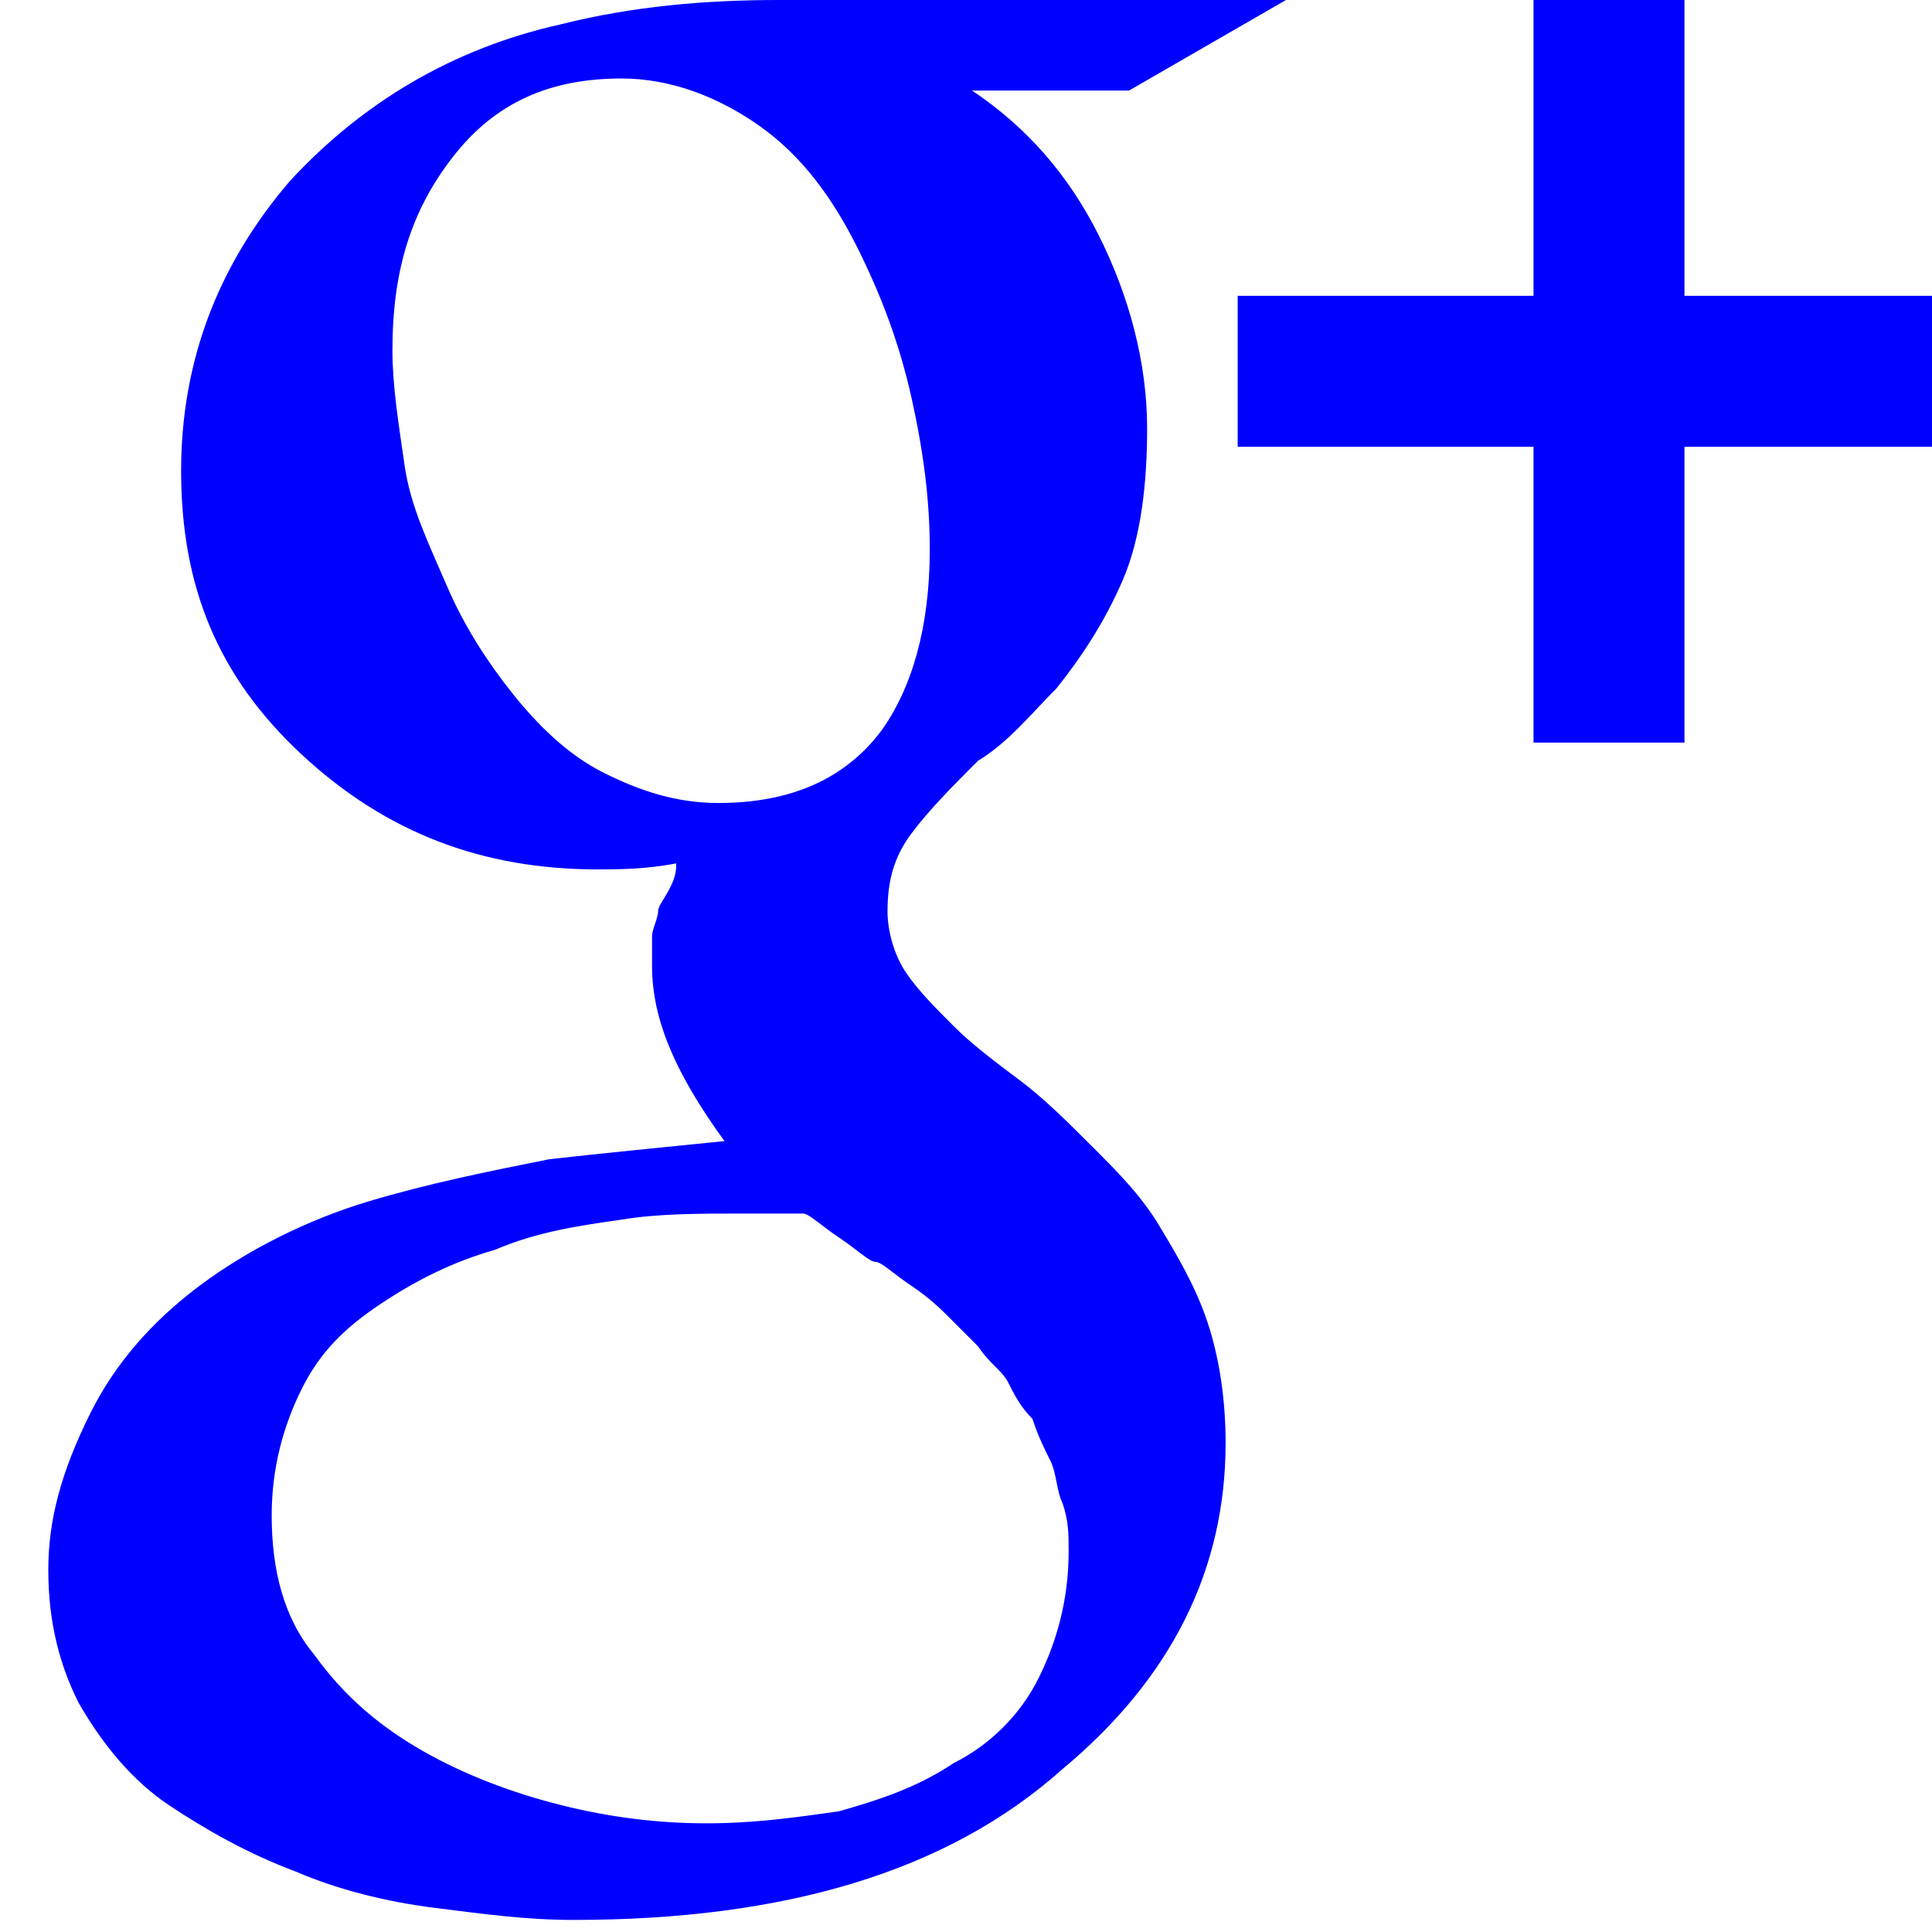
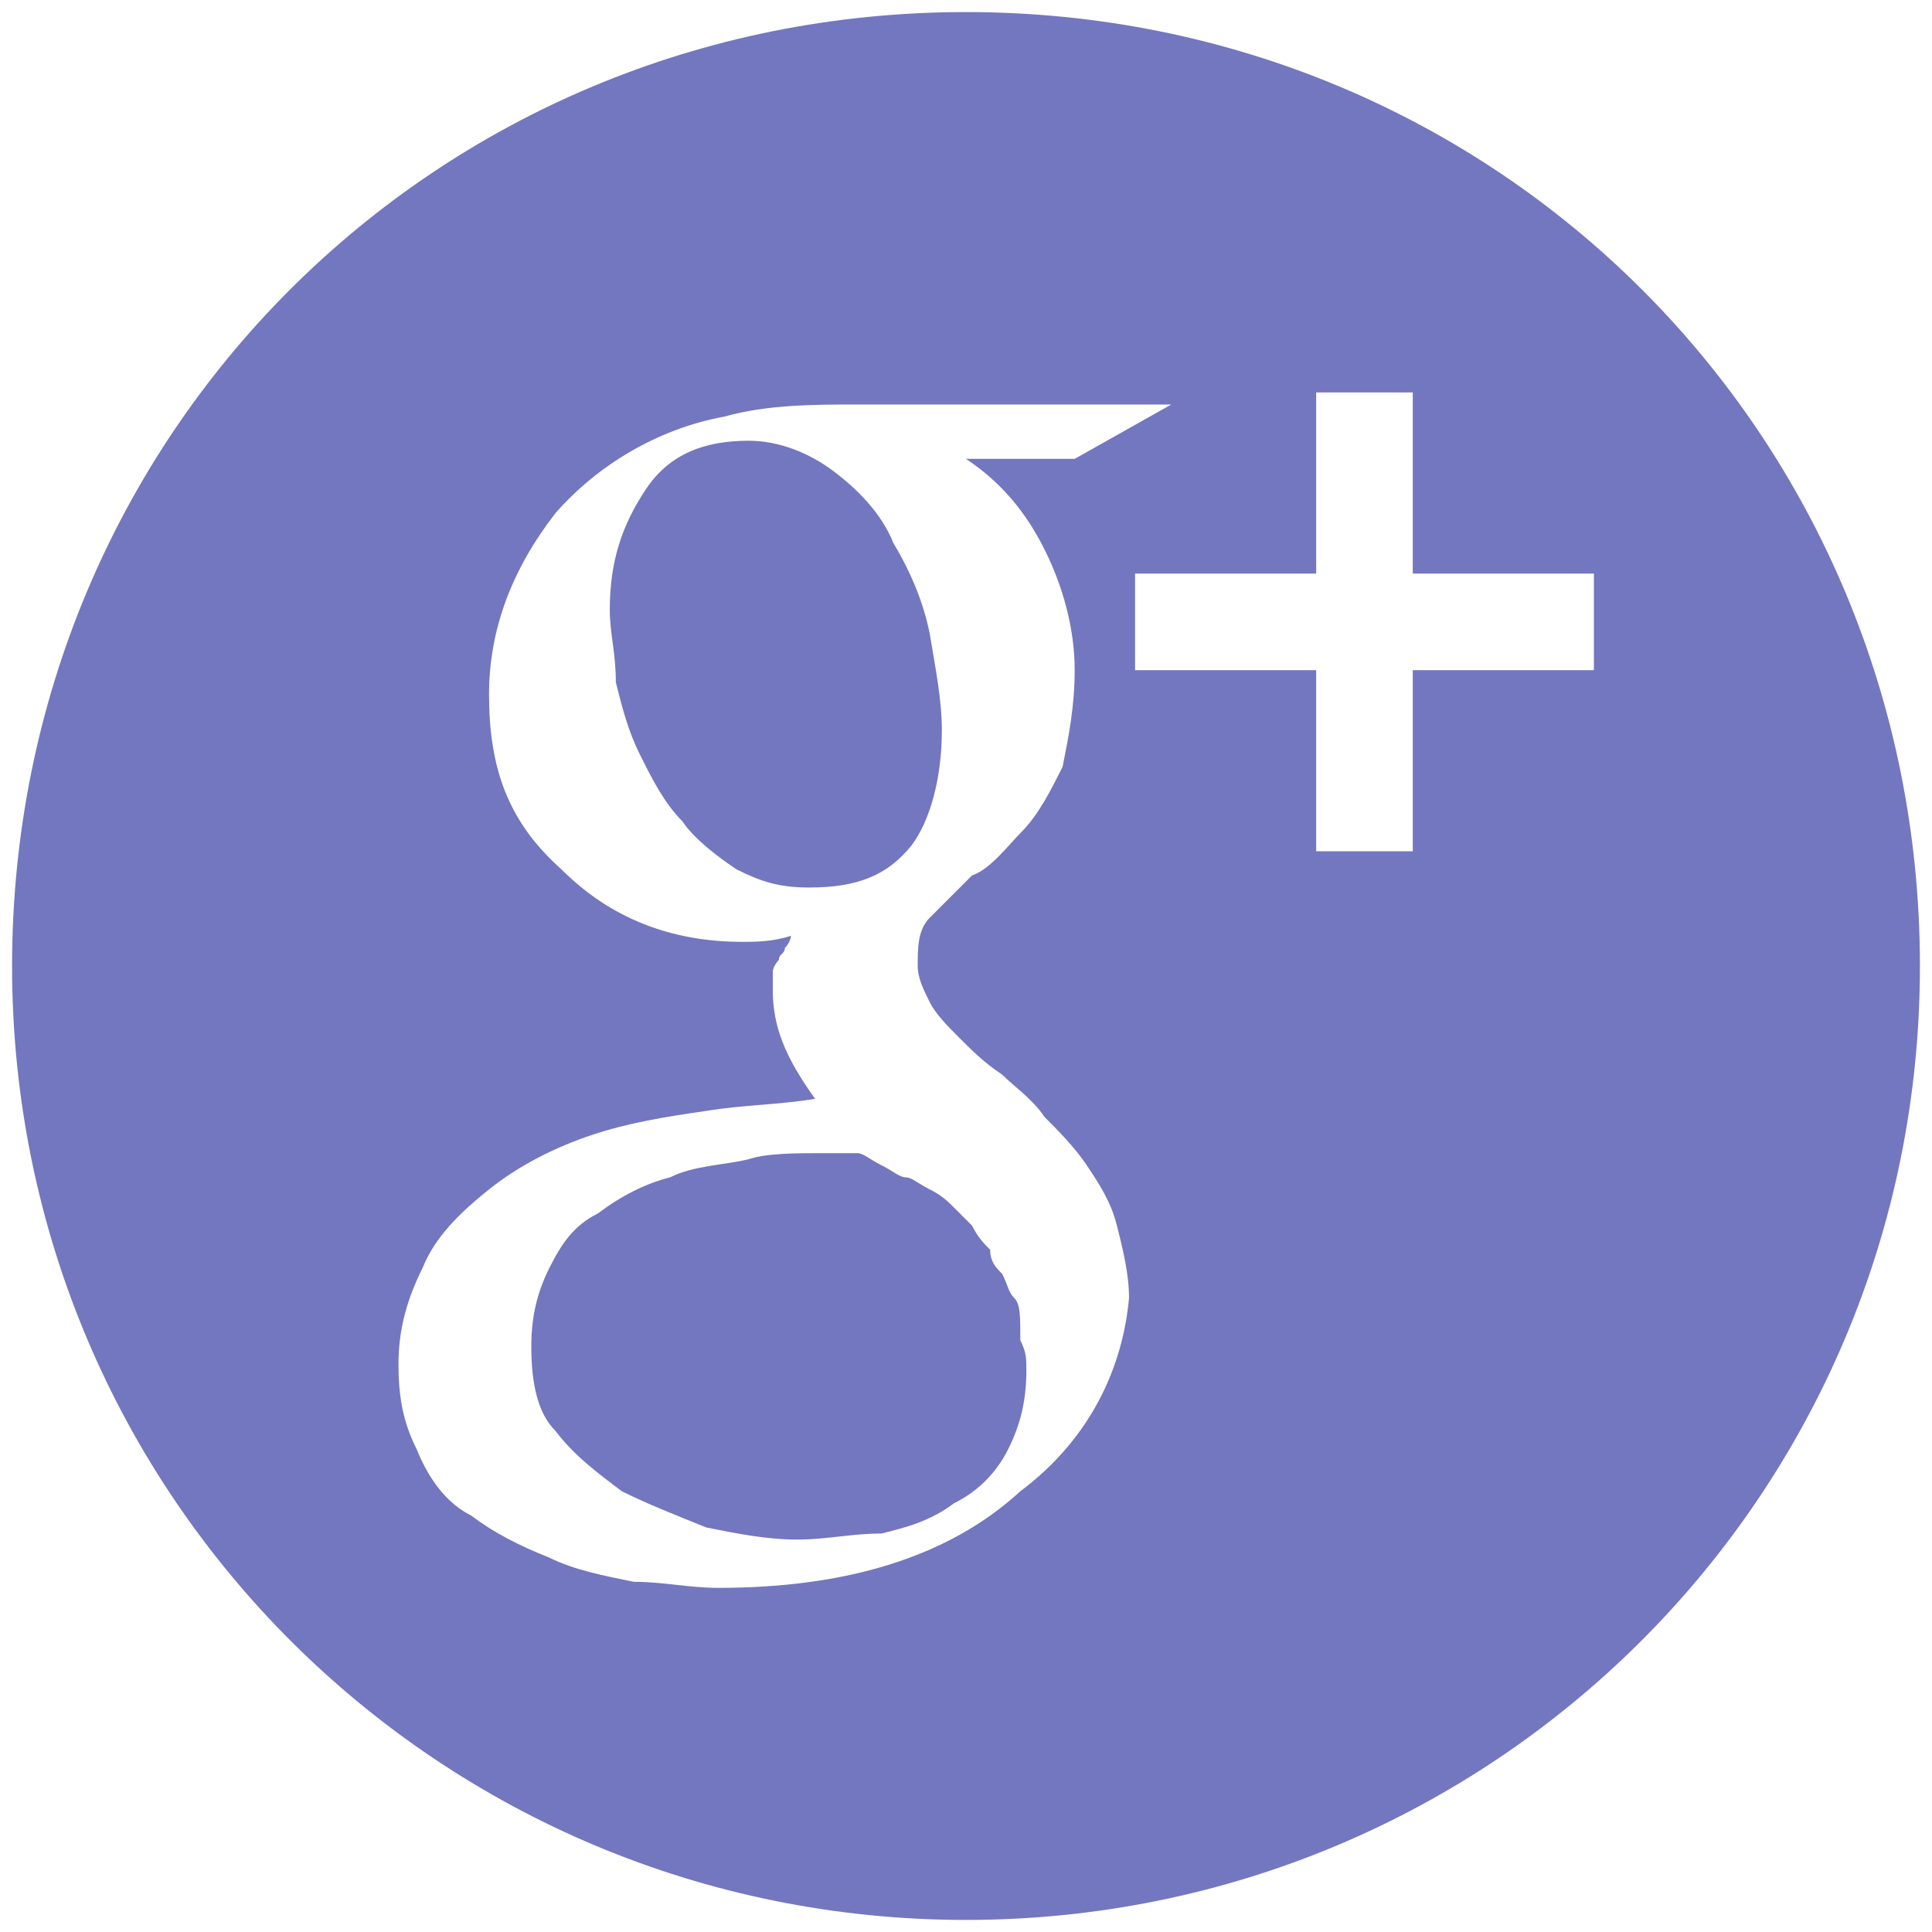
- <svg xmlns="http://www.w3.org/2000/svg" version="1.1" id="Layer_1" x="0px" y="0px" viewBox="0 0 32 32" style="enable-background:new 0 0 32 32;" xml:space="preserve">
-   <path fill="blue" d="M17.7,25.7c0-0.3,0-0.5-0.1-0.8c-0.1-0.2-0.1-0.5-0.2-0.7c-0.1-0.2-0.2-0.4-0.3-0.7c-0.2-0.2-0.3-0.4-0.4-0.6  c-0.1-0.2-0.3-0.3-0.5-0.6c-0.2-0.2-0.4-0.4-0.5-0.5c-0.1-0.1-0.3-0.3-0.6-0.5c-0.3-0.2-0.5-0.4-0.6-0.4s-0.3-0.2-0.6-0.4  c-0.3-0.2-0.5-0.4-0.6-0.4c-0.2,0-0.5,0-1,0c-0.7,0-1.4,0-2,0.1c-0.7,0.1-1.4,0.2-2.1,0.5c-0.7,0.2-1.3,0.5-1.9,0.9s-1,0.8-1.3,1.4  c-0.3,0.6-0.5,1.3-0.5,2.1c0,0.9,0.2,1.7,0.7,2.3c0.5,0.7,1.1,1.2,1.8,1.6s1.5,0.7,2.3,0.9s1.6,0.3,2.4,0.3c0.8,0,1.5-0.1,2.2-0.2  c0.7-0.2,1.3-0.4,1.9-0.8c0.6-0.3,1.1-0.8,1.4-1.4C17.5,27.2,17.7,26.5,17.7,25.7z M15.4,9.1c0-0.8-0.1-1.6-0.3-2.5  c-0.2-0.9-0.5-1.7-0.9-2.5c-0.4-0.8-0.9-1.5-1.6-2c-0.7-0.5-1.5-0.8-2.3-0.8c-1.2,0-2.1,0.4-2.8,1.3c-0.7,0.9-1,1.9-1,3.2  c0,0.6,0.1,1.2,0.2,1.9c0.1,0.7,0.4,1.3,0.7,2c0.3,0.7,0.7,1.3,1.1,1.8c0.4,0.5,0.9,1,1.5,1.3c0.6,0.3,1.2,0.5,1.9,0.5  c1.2,0,2.1-0.4,2.7-1.2C15.1,11.4,15.4,10.4,15.4,9.1z M12.9,0h8.4l-2.6,1.5h-2.6c0.9,0.6,1.6,1.4,2.1,2.4s0.8,2.1,0.8,3.2  c0,0.9-0.1,1.8-0.4,2.5c-0.3,0.7-0.7,1.3-1.1,1.8c-0.4,0.4-0.8,0.9-1.3,1.2c-0.4,0.4-0.8,0.8-1.1,1.2c-0.3,0.4-0.4,0.8-0.4,1.3  c0,0.3,0.1,0.7,0.3,1c0.2,0.3,0.5,0.6,0.8,0.9c0.3,0.3,0.7,0.6,1.1,0.9c0.4,0.3,0.8,0.7,1.2,1.1c0.4,0.4,0.8,0.8,1.1,1.3  c0.3,0.5,0.6,1,0.8,1.6c0.2,0.6,0.3,1.3,0.3,2c0,2.1-0.9,3.9-2.7,5.4c-1.9,1.7-4.6,2.5-8.1,2.5c-0.8,0-1.5-0.1-2.3-0.2  c-0.8-0.1-1.6-0.3-2.3-0.6c-0.8-0.3-1.5-0.7-2.1-1.1c-0.6-0.4-1.1-1-1.5-1.7C1,27.6,0.8,26.9,0.8,26c0-0.8,0.2-1.6,0.7-2.6  c0.4-0.8,1-1.5,1.8-2.1c0.8-0.6,1.8-1.1,2.8-1.4c1-0.3,2-0.5,3-0.7c0.9-0.1,1.9-0.2,2.9-0.3c-0.8-1.1-1.2-2-1.2-2.9  c0-0.2,0-0.3,0-0.5c0-0.1,0.1-0.3,0.1-0.4c0-0.1,0.1-0.2,0.2-0.4c0.1-0.2,0.1-0.3,0.1-0.4c-0.5,0.1-1,0.1-1.3,0.1  c-1.9,0-3.5-0.6-4.9-1.9c-1.4-1.3-2-2.8-2-4.7c0-1.8,0.6-3.4,1.8-4.8C6,1.7,7.5,0.8,9.3,0.4C10.5,0.1,11.7,0,12.9,0z M32.8,4.9v2.5  h-4.9v4.9h-2.5V7.4h-4.9V4.9h4.9V0h2.5v4.9H32.8z" />
+ <svg xmlns="http://www.w3.org/2000/svg" version="1.1" id="Layer_3" x="0px" y="0px" viewBox="0 0 32 32" style="enable-background:new 0 0 32 32;" xml:space="preserve">
+   <style type="text/css">
+ 	.st0{fill:#7377BF;}
+ </style>
+   <g>
+     <path class="st0" d="M16.8,21.5c-0.1-0.1-0.1-0.2-0.2-0.4c-0.1-0.1-0.2-0.2-0.2-0.4c-0.1-0.1-0.2-0.2-0.3-0.4   c-0.1-0.1-0.2-0.2-0.3-0.3c-0.1-0.1-0.2-0.2-0.4-0.3c-0.2-0.1-0.3-0.2-0.4-0.2c-0.1,0-0.2-0.1-0.4-0.2c-0.2-0.1-0.3-0.2-0.4-0.2   c-0.1,0-0.3,0-0.6,0c-0.4,0-0.9,0-1.2,0.1c-0.4,0.1-0.9,0.1-1.3,0.3c-0.4,0.1-0.8,0.3-1.2,0.6c-0.4,0.2-0.6,0.5-0.8,0.9   c-0.2,0.4-0.3,0.8-0.3,1.3c0,0.6,0.1,1.1,0.4,1.4c0.3,0.4,0.7,0.7,1.1,1c0.4,0.2,0.9,0.4,1.4,0.6c0.5,0.1,1,0.2,1.5,0.2   c0.5,0,0.9-0.1,1.4-0.1c0.4-0.1,0.8-0.2,1.2-0.5c0.4-0.2,0.7-0.5,0.9-0.9c0.2-0.4,0.3-0.8,0.3-1.3c0-0.2,0-0.3-0.1-0.5   C16.9,21.8,16.9,21.6,16.8,21.5z" />
+     <path class="st0" d="M15.1,14c0.3-0.4,0.5-1.1,0.5-1.9c0-0.5-0.1-1-0.2-1.6C15.3,10,15.1,9.5,14.8,9c-0.2-0.5-0.6-0.9-1-1.2   c-0.4-0.3-0.9-0.5-1.4-0.5c-0.7,0-1.3,0.2-1.7,0.8c-0.4,0.6-0.6,1.2-0.6,2c0,0.4,0.1,0.7,0.1,1.2c0.1,0.4,0.2,0.8,0.4,1.2   c0.2,0.4,0.4,0.8,0.7,1.1c0.2,0.3,0.6,0.6,0.9,0.8c0.4,0.2,0.7,0.3,1.2,0.3C14.2,14.7,14.7,14.5,15.1,14z" />
+     <path class="st0" d="M16,0.2C7.2,0.2,0.2,7.2,0.2,16c0,8.8,7.1,15.8,15.8,15.8S31.8,24.8,31.8,16C31.8,7.2,24.8,0.2,16,0.2z    M16.9,24.7c-1.2,1.1-2.9,1.6-5,1.6c-0.5,0-0.9-0.1-1.4-0.1c-0.5-0.1-1-0.2-1.4-0.4c-0.5-0.2-0.9-0.4-1.3-0.7   c-0.4-0.2-0.7-0.6-0.9-1.1c-0.2-0.4-0.3-0.8-0.3-1.4c0-0.5,0.1-1,0.4-1.6c0.2-0.5,0.6-0.9,1.1-1.3c0.5-0.4,1.1-0.7,1.7-0.9   c0.6-0.2,1.2-0.3,1.9-0.4c0.6-0.1,1.2-0.1,1.8-0.2c-0.5-0.7-0.7-1.2-0.7-1.8c0-0.1,0-0.2,0-0.3c0-0.1,0.1-0.2,0.1-0.2   c0-0.1,0.1-0.1,0.1-0.2c0.1-0.1,0.1-0.2,0.1-0.2c-0.3,0.1-0.6,0.1-0.8,0.1c-1.2,0-2.2-0.4-3-1.2c-0.9-0.8-1.2-1.7-1.2-2.9   c0-1.1,0.4-2.1,1.1-3c0.7-0.8,1.7-1.4,2.8-1.6c0.7-0.2,1.5-0.2,2.2-0.2h5.2l-1.6,0.9H16c0.6,0.4,1,0.9,1.3,1.5   c0.3,0.6,0.5,1.3,0.5,2c0,0.6-0.1,1.1-0.2,1.6c-0.2,0.4-0.4,0.8-0.7,1.1c-0.2,0.2-0.5,0.6-0.8,0.7c-0.2,0.2-0.5,0.5-0.7,0.7   c-0.2,0.2-0.2,0.5-0.2,0.8c0,0.2,0.1,0.4,0.2,0.6c0.1,0.2,0.3,0.4,0.5,0.6c0.2,0.2,0.4,0.4,0.7,0.6c0.2,0.2,0.5,0.4,0.7,0.7   c0.2,0.2,0.5,0.5,0.7,0.8c0.2,0.3,0.4,0.6,0.5,1c0.1,0.4,0.2,0.8,0.2,1.2C18.6,22.6,18.1,23.8,16.9,24.7z M26.4,11.1h-3v3h-1.6v-3   h-3V9.5h3v-3h1.6v3h3V11.1z" />
+   </g>
</svg>
